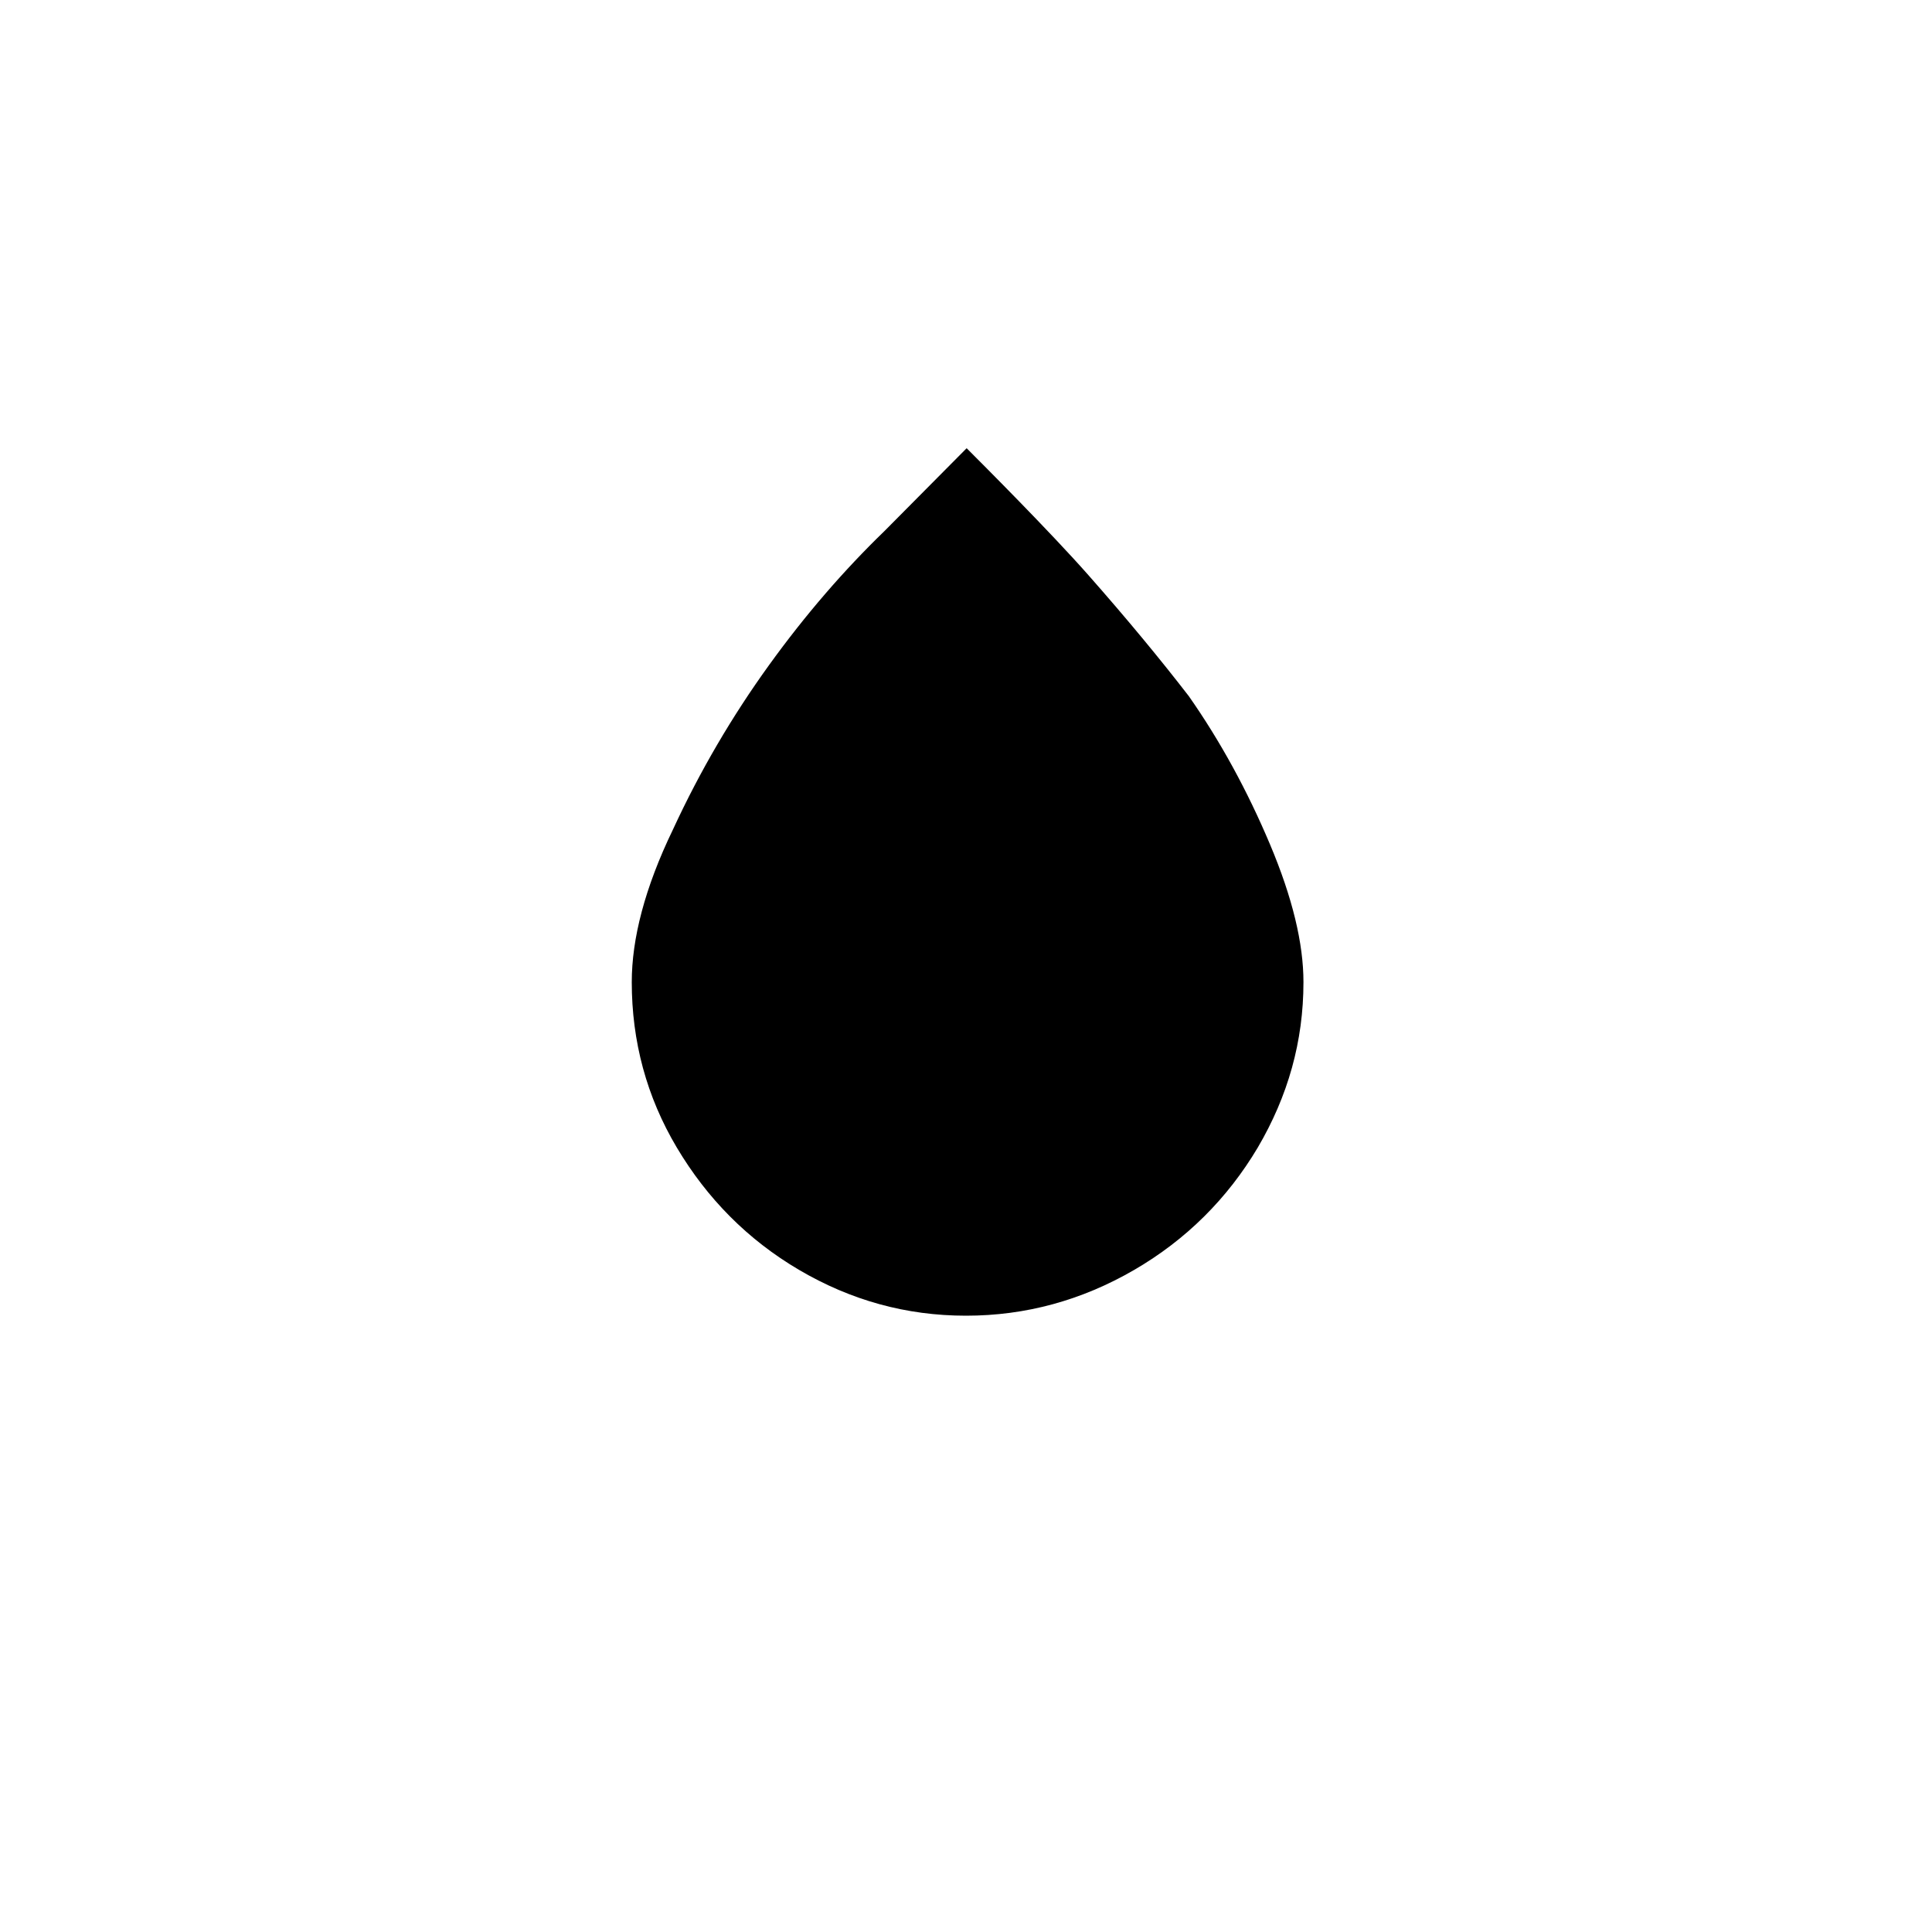
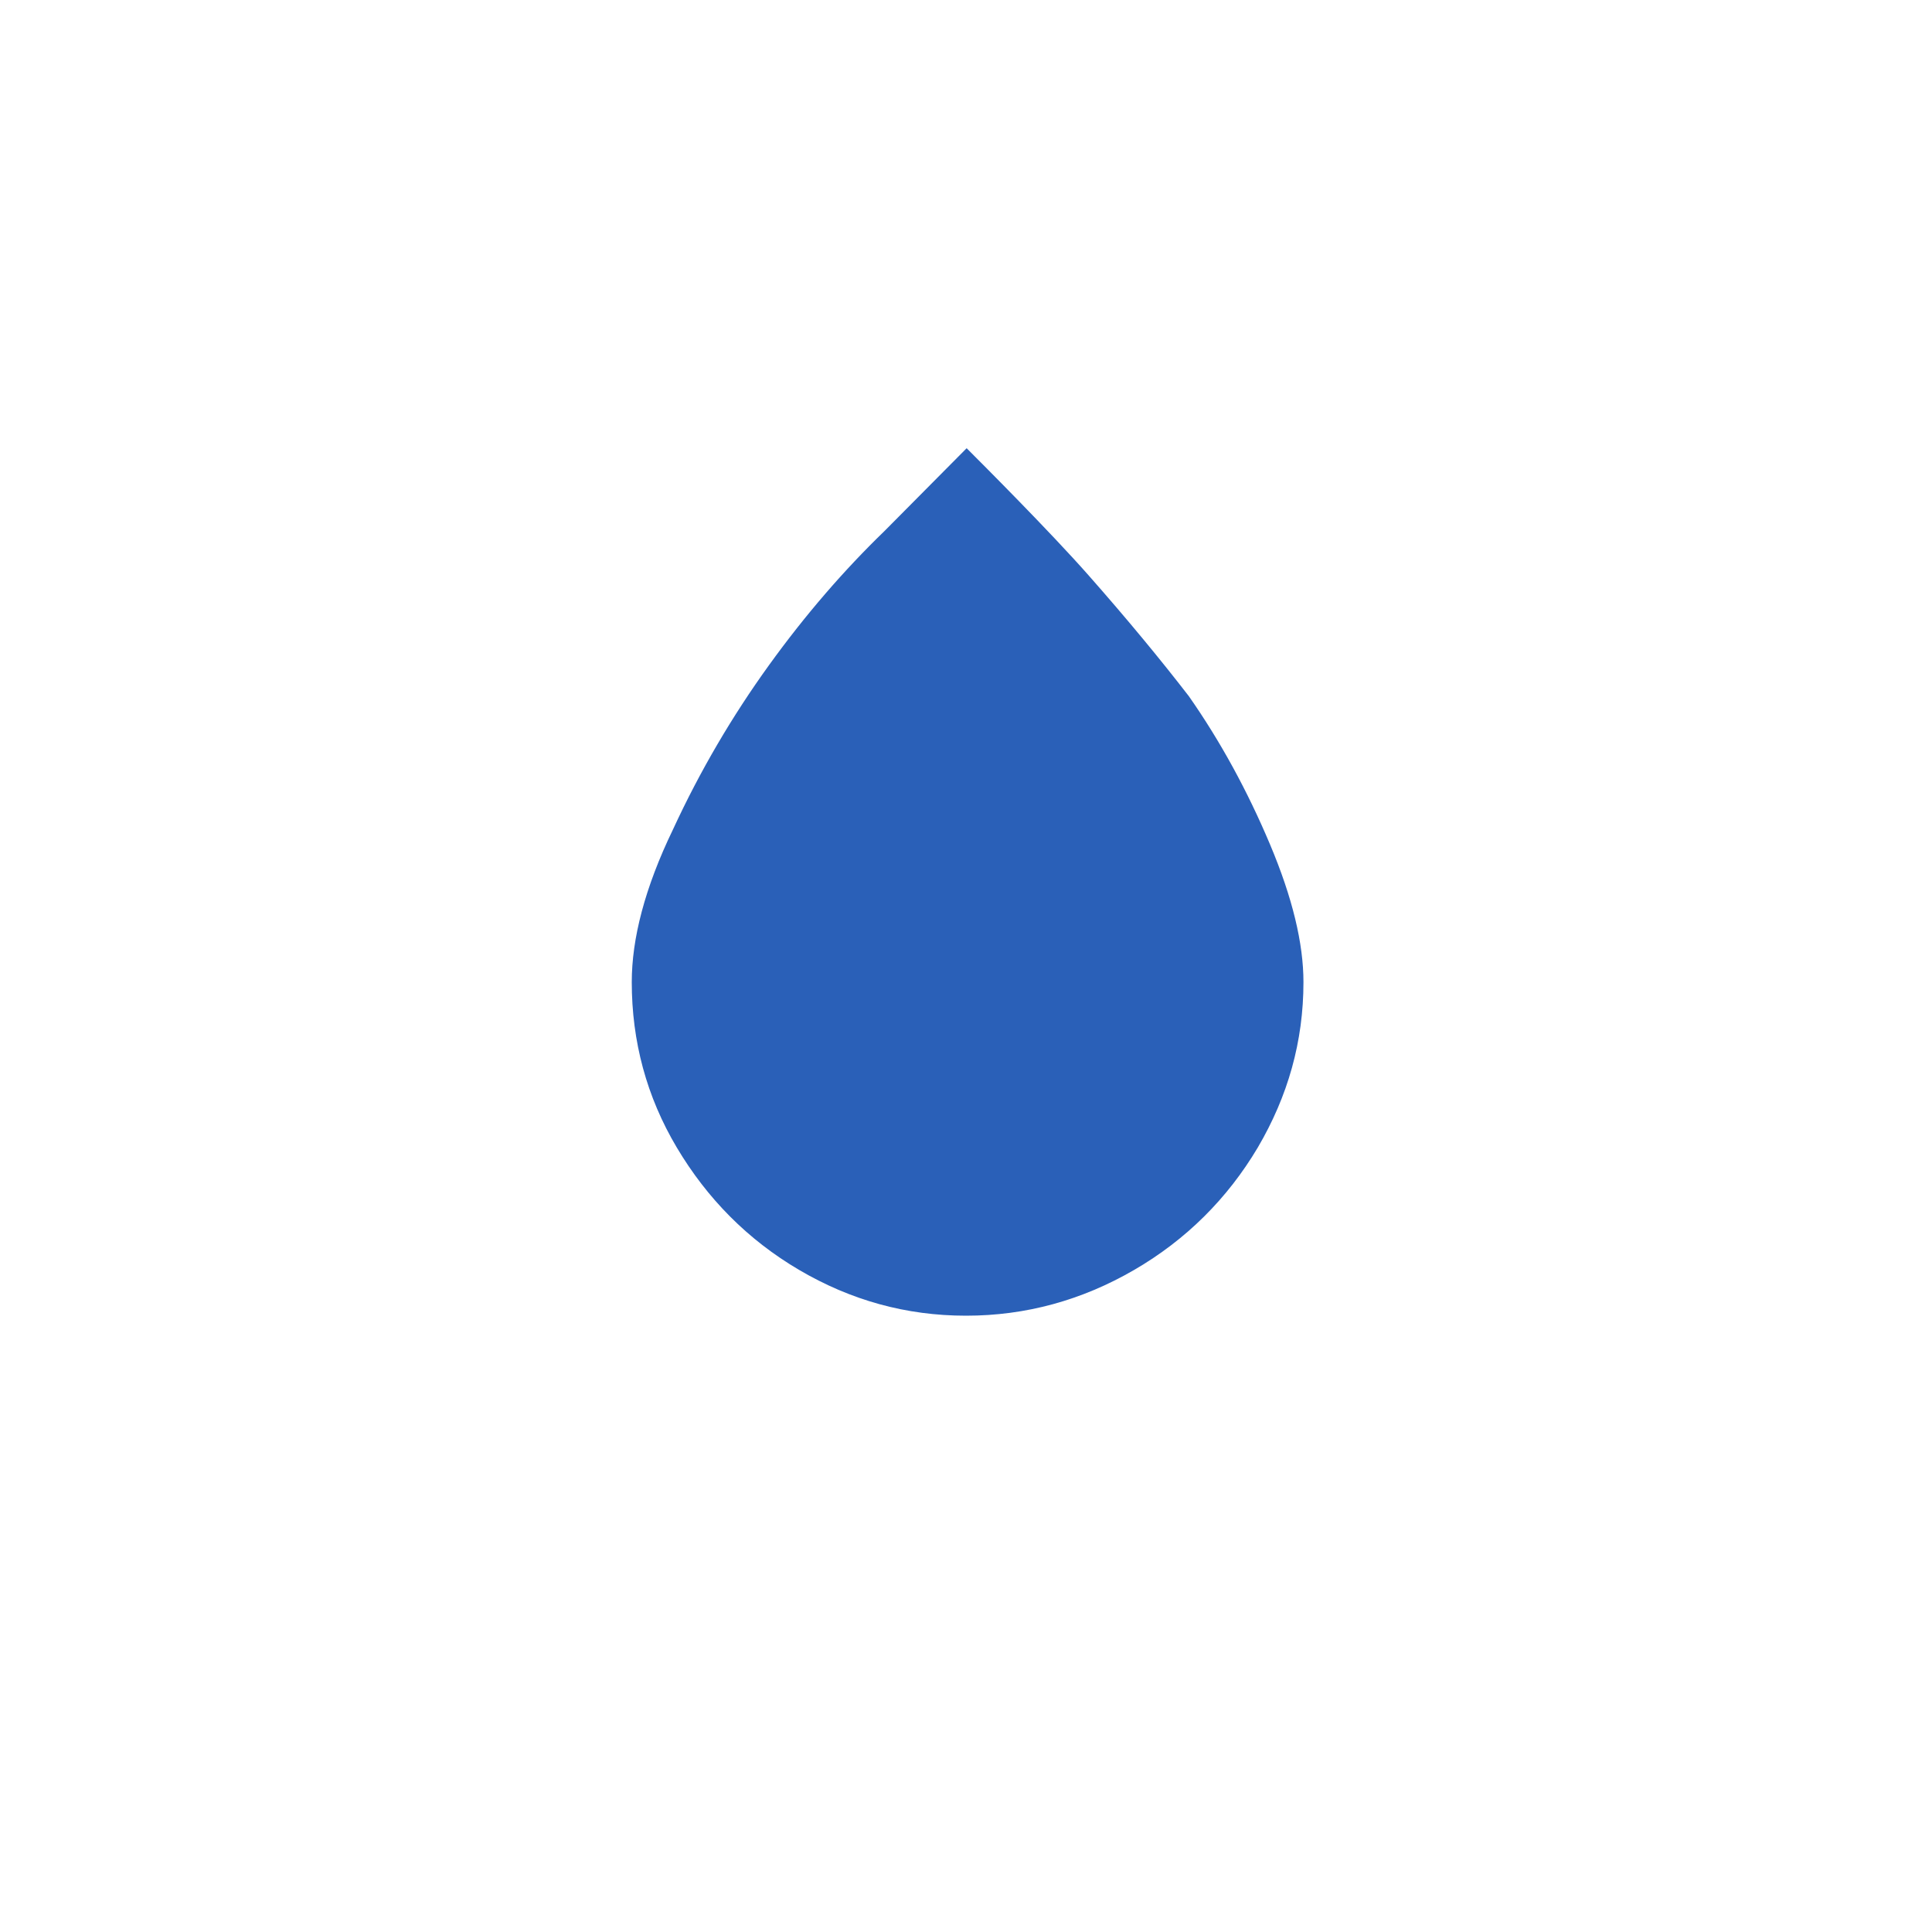
- <svg xmlns="http://www.w3.org/2000/svg" version="1.1" id="Layer_1" x="0px" y="0px" viewBox="0 0 30 30" style="enable-background:new 0 0 30 30;" xml:space="preserve">
+ <svg xmlns="http://www.w3.org/2000/svg" version="1.1" id="Layer_1" x="0px" y="0px" viewBox="0 0 30 30" style="enable-background:new 0 0 30 30; fill: #2a60b8" xml:space="preserve">
  <path d="M9.81,15.25c0,0.92,0.23,1.78,0.7,2.57s1.1,1.43,1.9,1.9c0.8,0.47,1.66,0.71,2.59,0.71c0.93,0,1.8-0.24,2.61-0.71  c0.81-0.47,1.45-1.11,1.92-1.9c0.47-0.8,0.71-1.65,0.71-2.57c0-0.6-0.17-1.31-0.52-2.14c-0.35-0.83-0.77-1.6-1.26-2.3  c-0.44-0.57-0.96-1.2-1.56-1.88c-0.6-0.68-1.65-1.73-1.89-1.97l-1.28,1.29c-0.62,0.6-1.22,1.29-1.79,2.08  c-0.57,0.79-1.07,1.64-1.49,2.55C10.01,13.79,9.81,14.58,9.81,15.25z" />
</svg>
